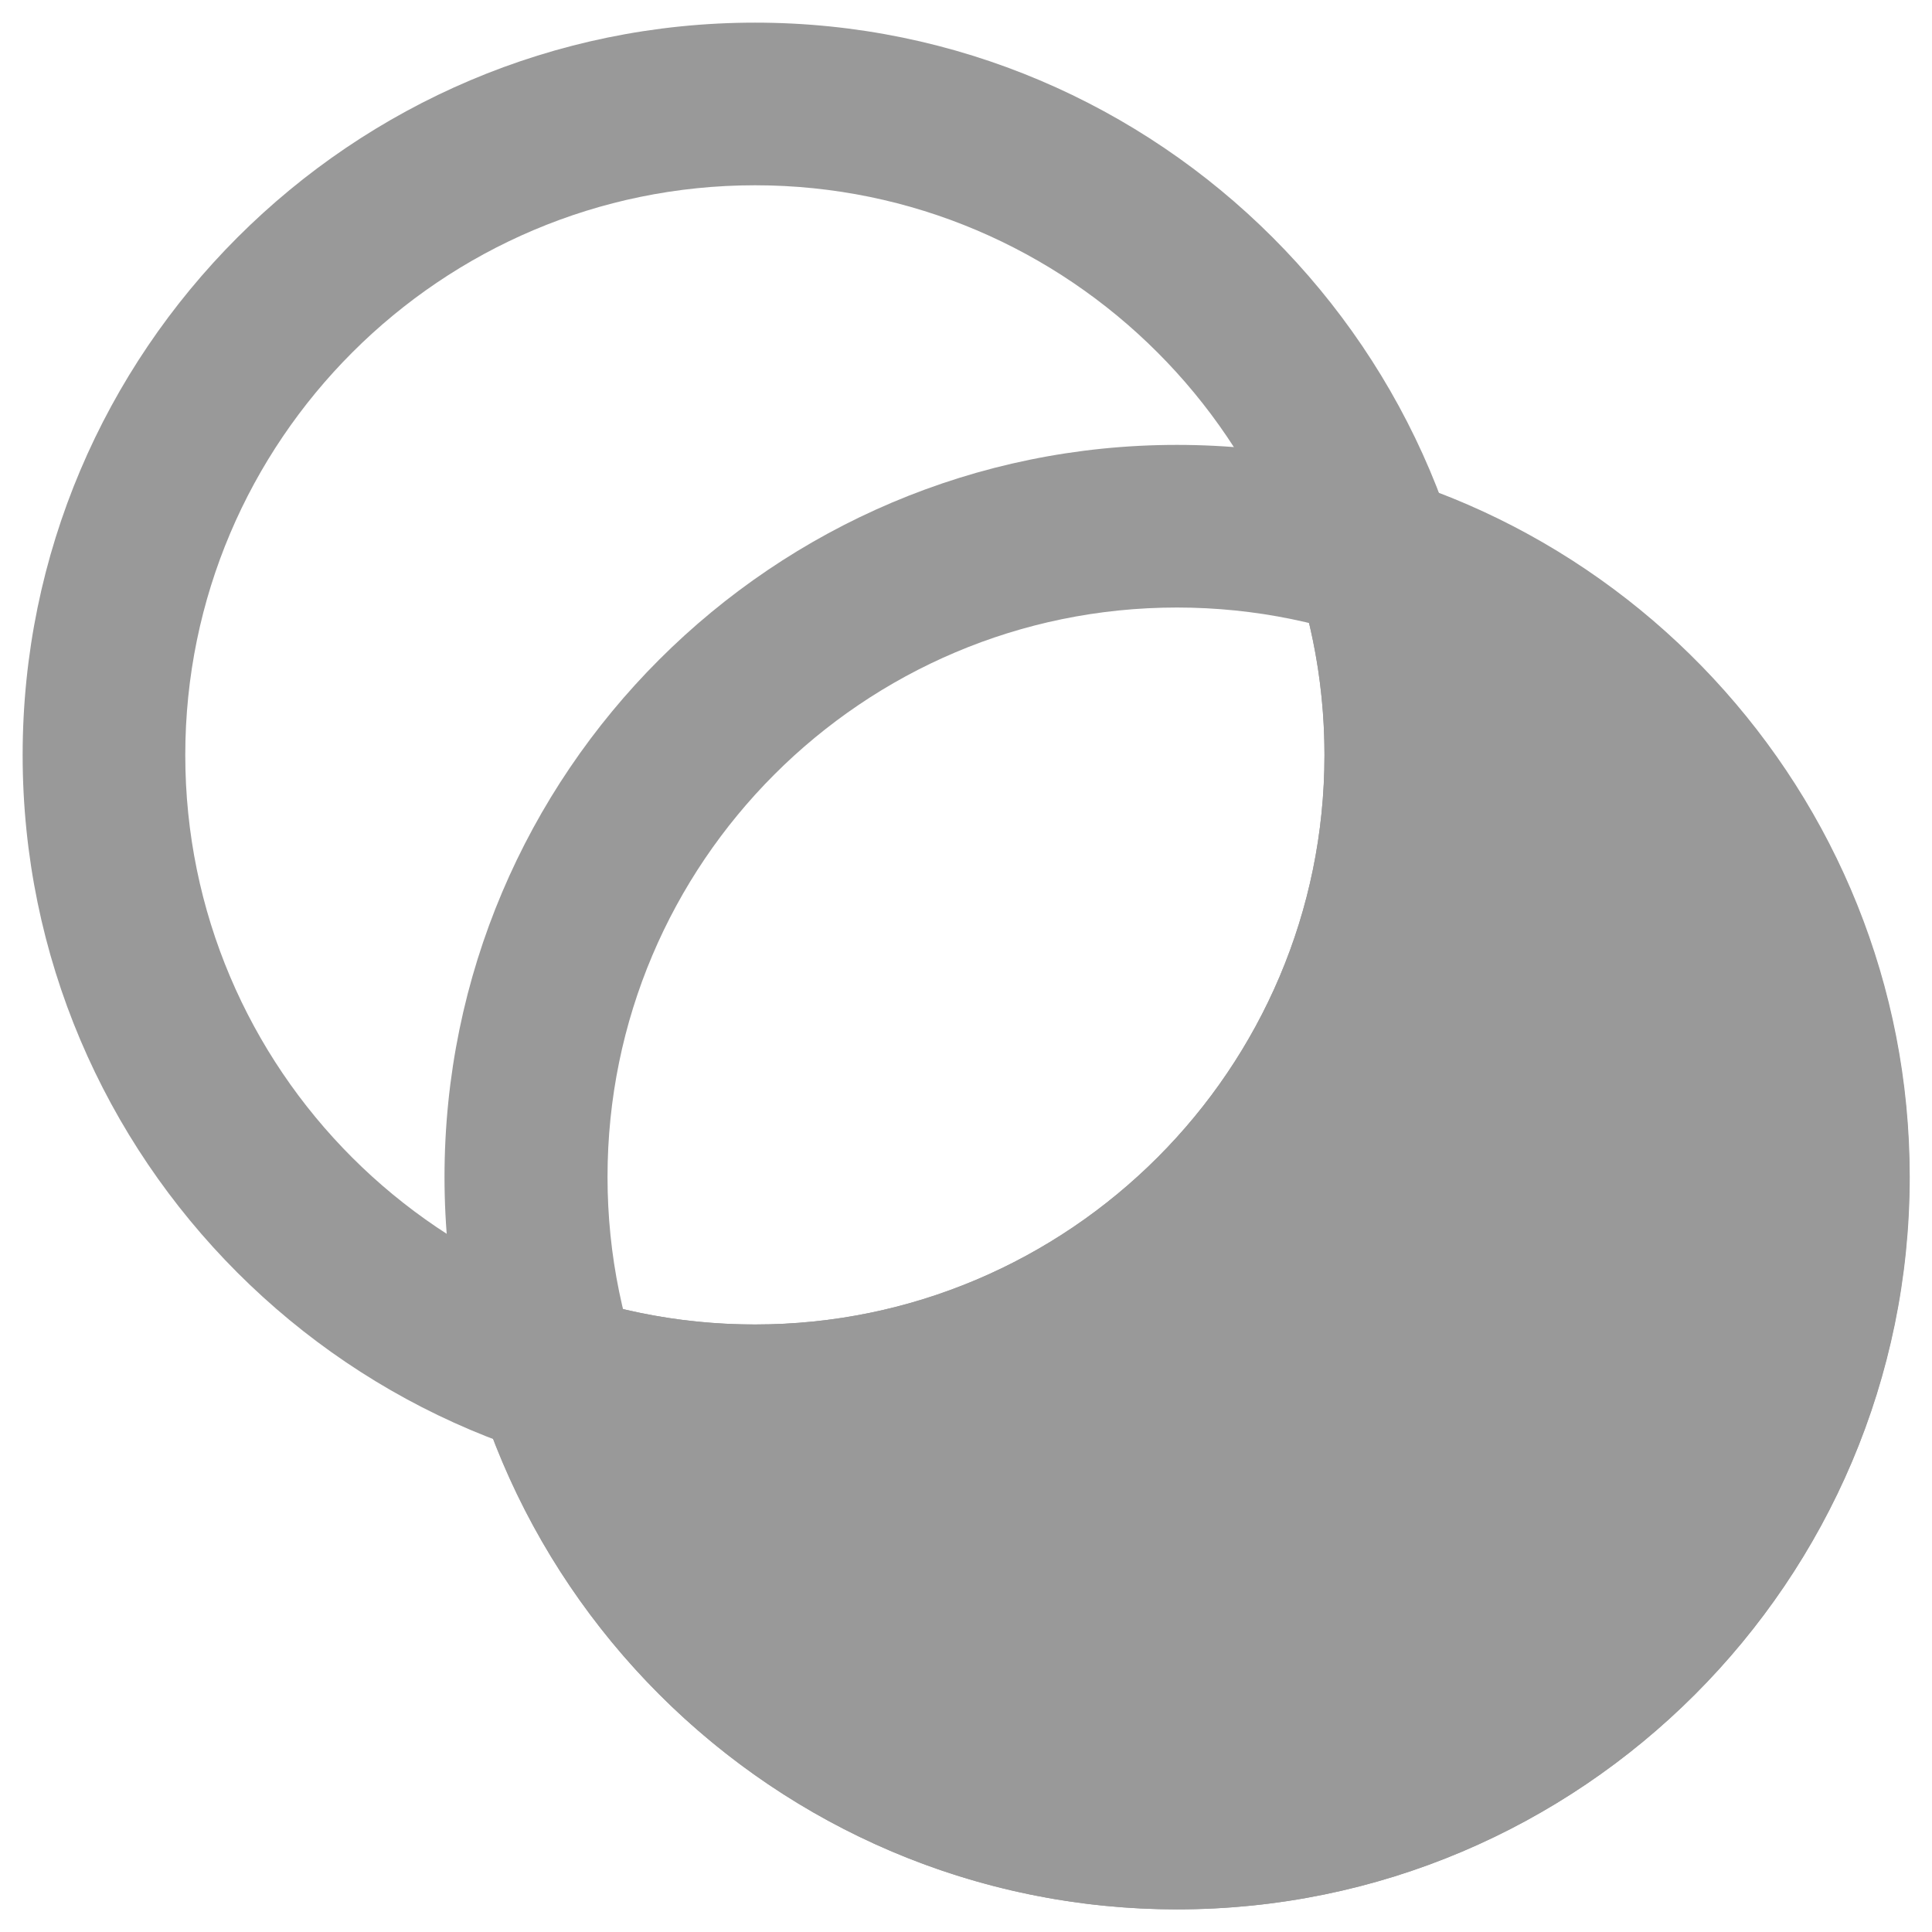
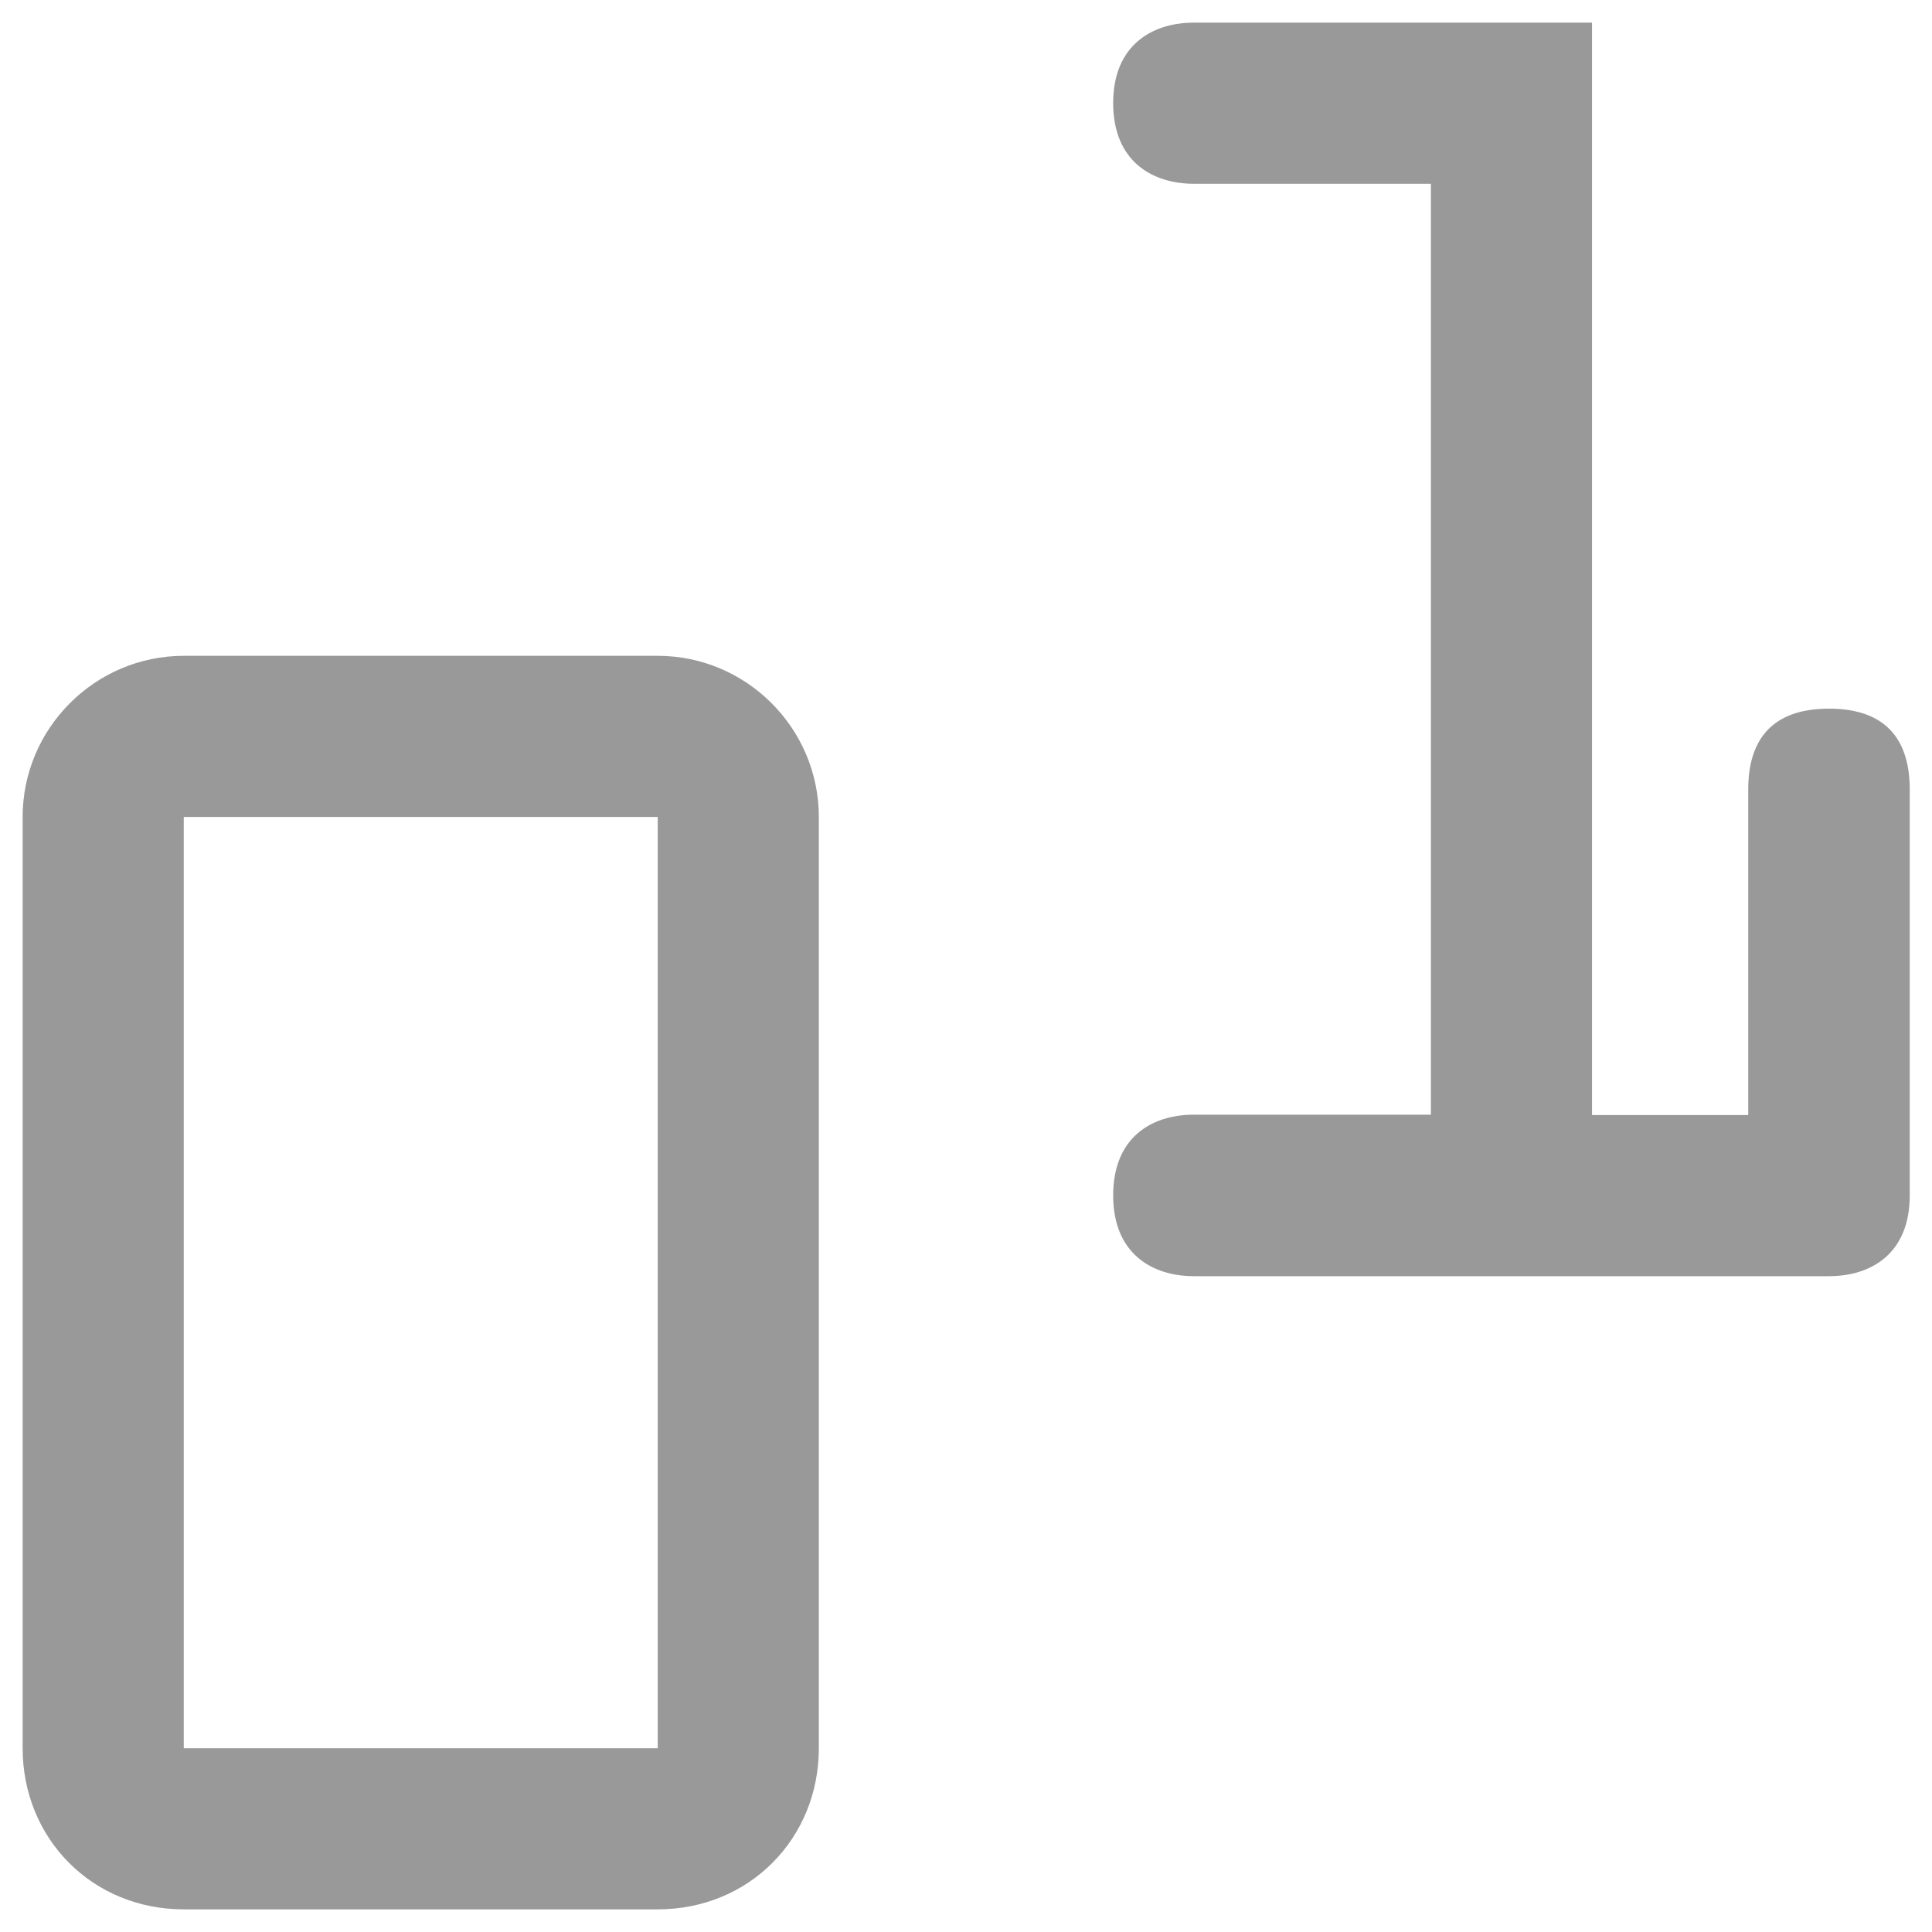
<svg xmlns="http://www.w3.org/2000/svg" version="1.1" id="Layer_1" x="0px" y="0px" viewBox="0 0 512 512" style="enable-background:new 0 0 512 512;" xml:space="preserve">
  <style type="text/css">
	.st0{fill:#999999;}
</style>
  <g>
-     <path class="st0" d="M311.9,117.9c107,0,194.1,87.1,194.1,194.1S418.9,506,311.9,506s-194.1-87.1-194.1-194.1   S204.9,117.9,311.9,117.9z M311.9,462.9c83.2,0,150.9-67.7,150.9-150.9S395.2,161,311.9,161S161,228.7,161,311.9   S228.7,462.9,311.9,462.9z" />
-     <path class="st0" d="M200.1,6c107,0,194.1,87.1,194.1,194.1s-87.1,194.1-194.1,194.1S6,307.1,6,200.1S93.1,6,200.1,6z M200.1,351   c83.2,0,150.9-67.7,150.9-150.9S283.3,49.1,200.1,49.1S49.1,116.8,49.1,200.1S116.8,351,200.1,351z" />
-     <path class="st0" d="M351,200.1c0,83.2-67.7,150.9-150.9,150.9c-30.1,0-58.1-8.8-81.6-24c7.7,100,91.5,179,193.5,179   c107,0,194.1-87.1,194.1-194.1c0-101.9-79-185.8-179-193.5C342.2,142,351,170,351,200.1z" />
+     <path class="st0" d="M174.3,173.8c23.5,0,42.7,19.2,42.7,42.7v246.8c0,23.9-18.4,42.7-42.7,42.7H48.7C24.4,506,6,487.2,6,463.3   V216.5c0-23.5,19.2-42.7,42.7-42.7H174.3z M174.3,463.3V216.5H48.7v246.8H174.3z" />
+     <path class="st0" d="M463.3,295.5v-86.3c0-12.4,5.6-21.4,21.4-21.4c15.8,0,21.4,9,21.4,21.4v107.6c0,15.4-10.2,21.4-21.4,21.4   H316.4c-11.1,0-21.4-6-21.4-21.4c0-15.4,10.2-21.4,21.4-21.4h62.8V48.7h-62.8c-11.1,0-21.4-6-21.4-21.4C295,12,305.3,6,316.4,6   h105.5v289.5H463.3z" />
  </g>
</svg>
